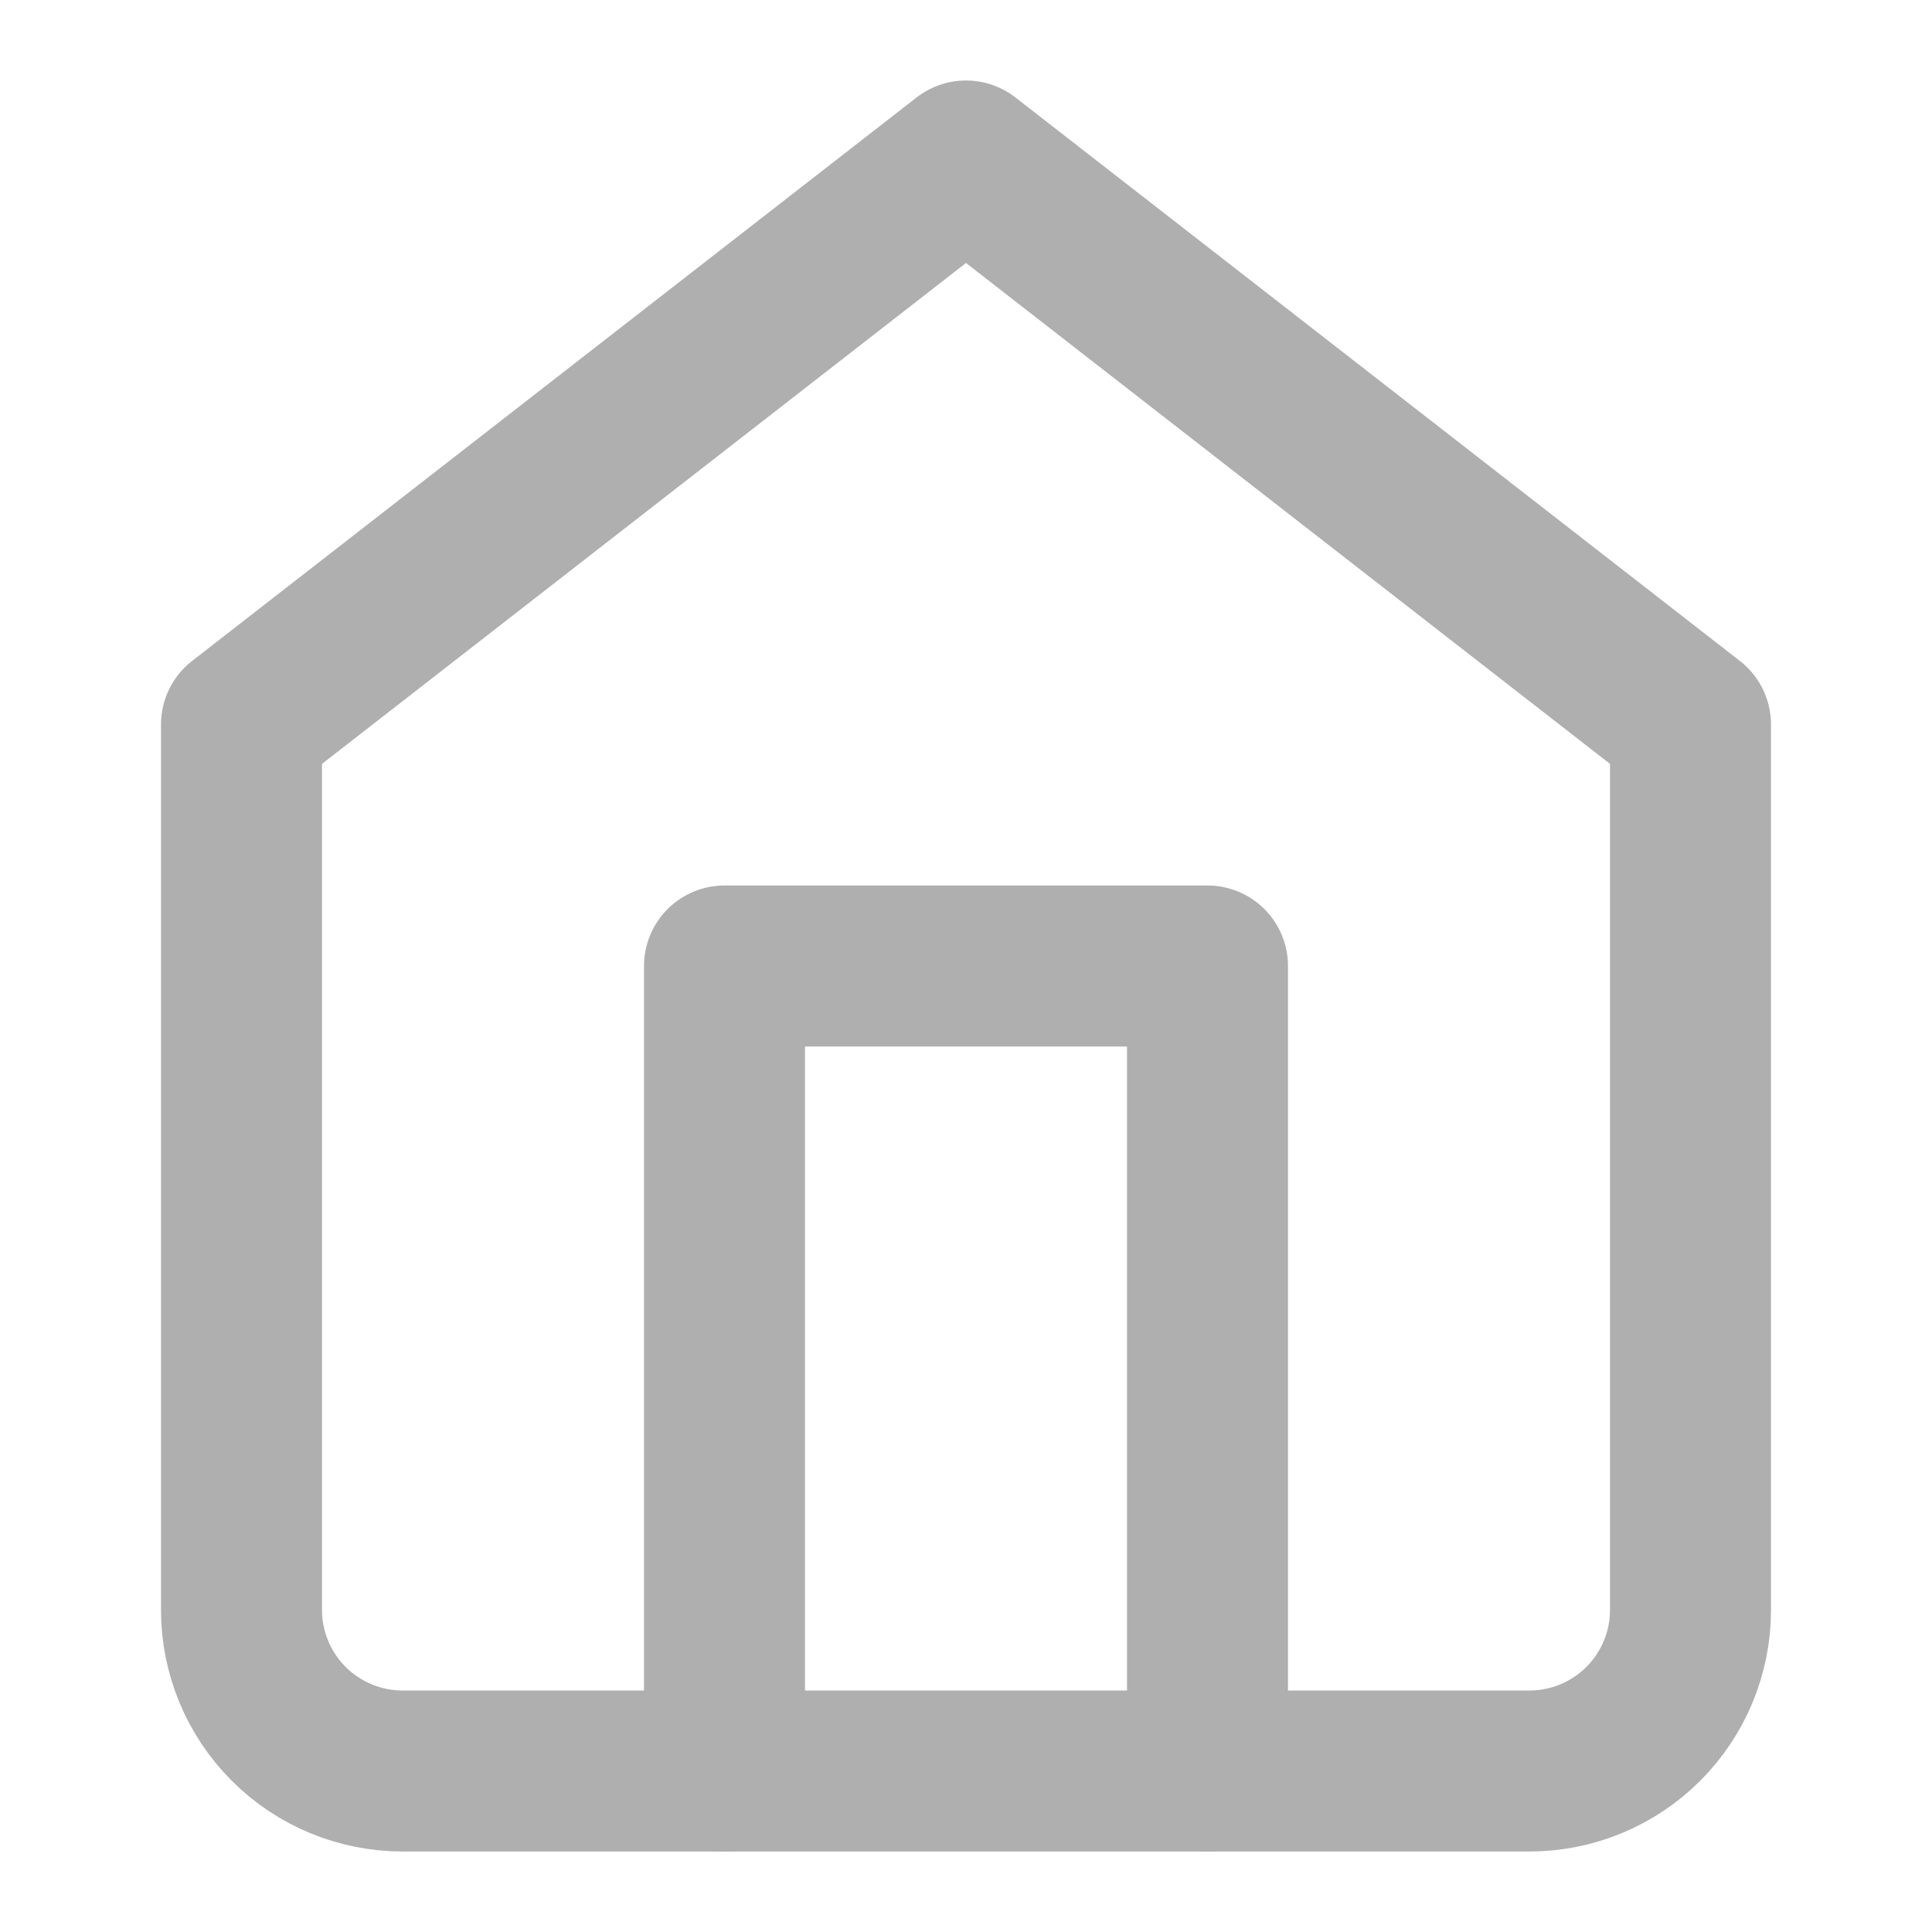
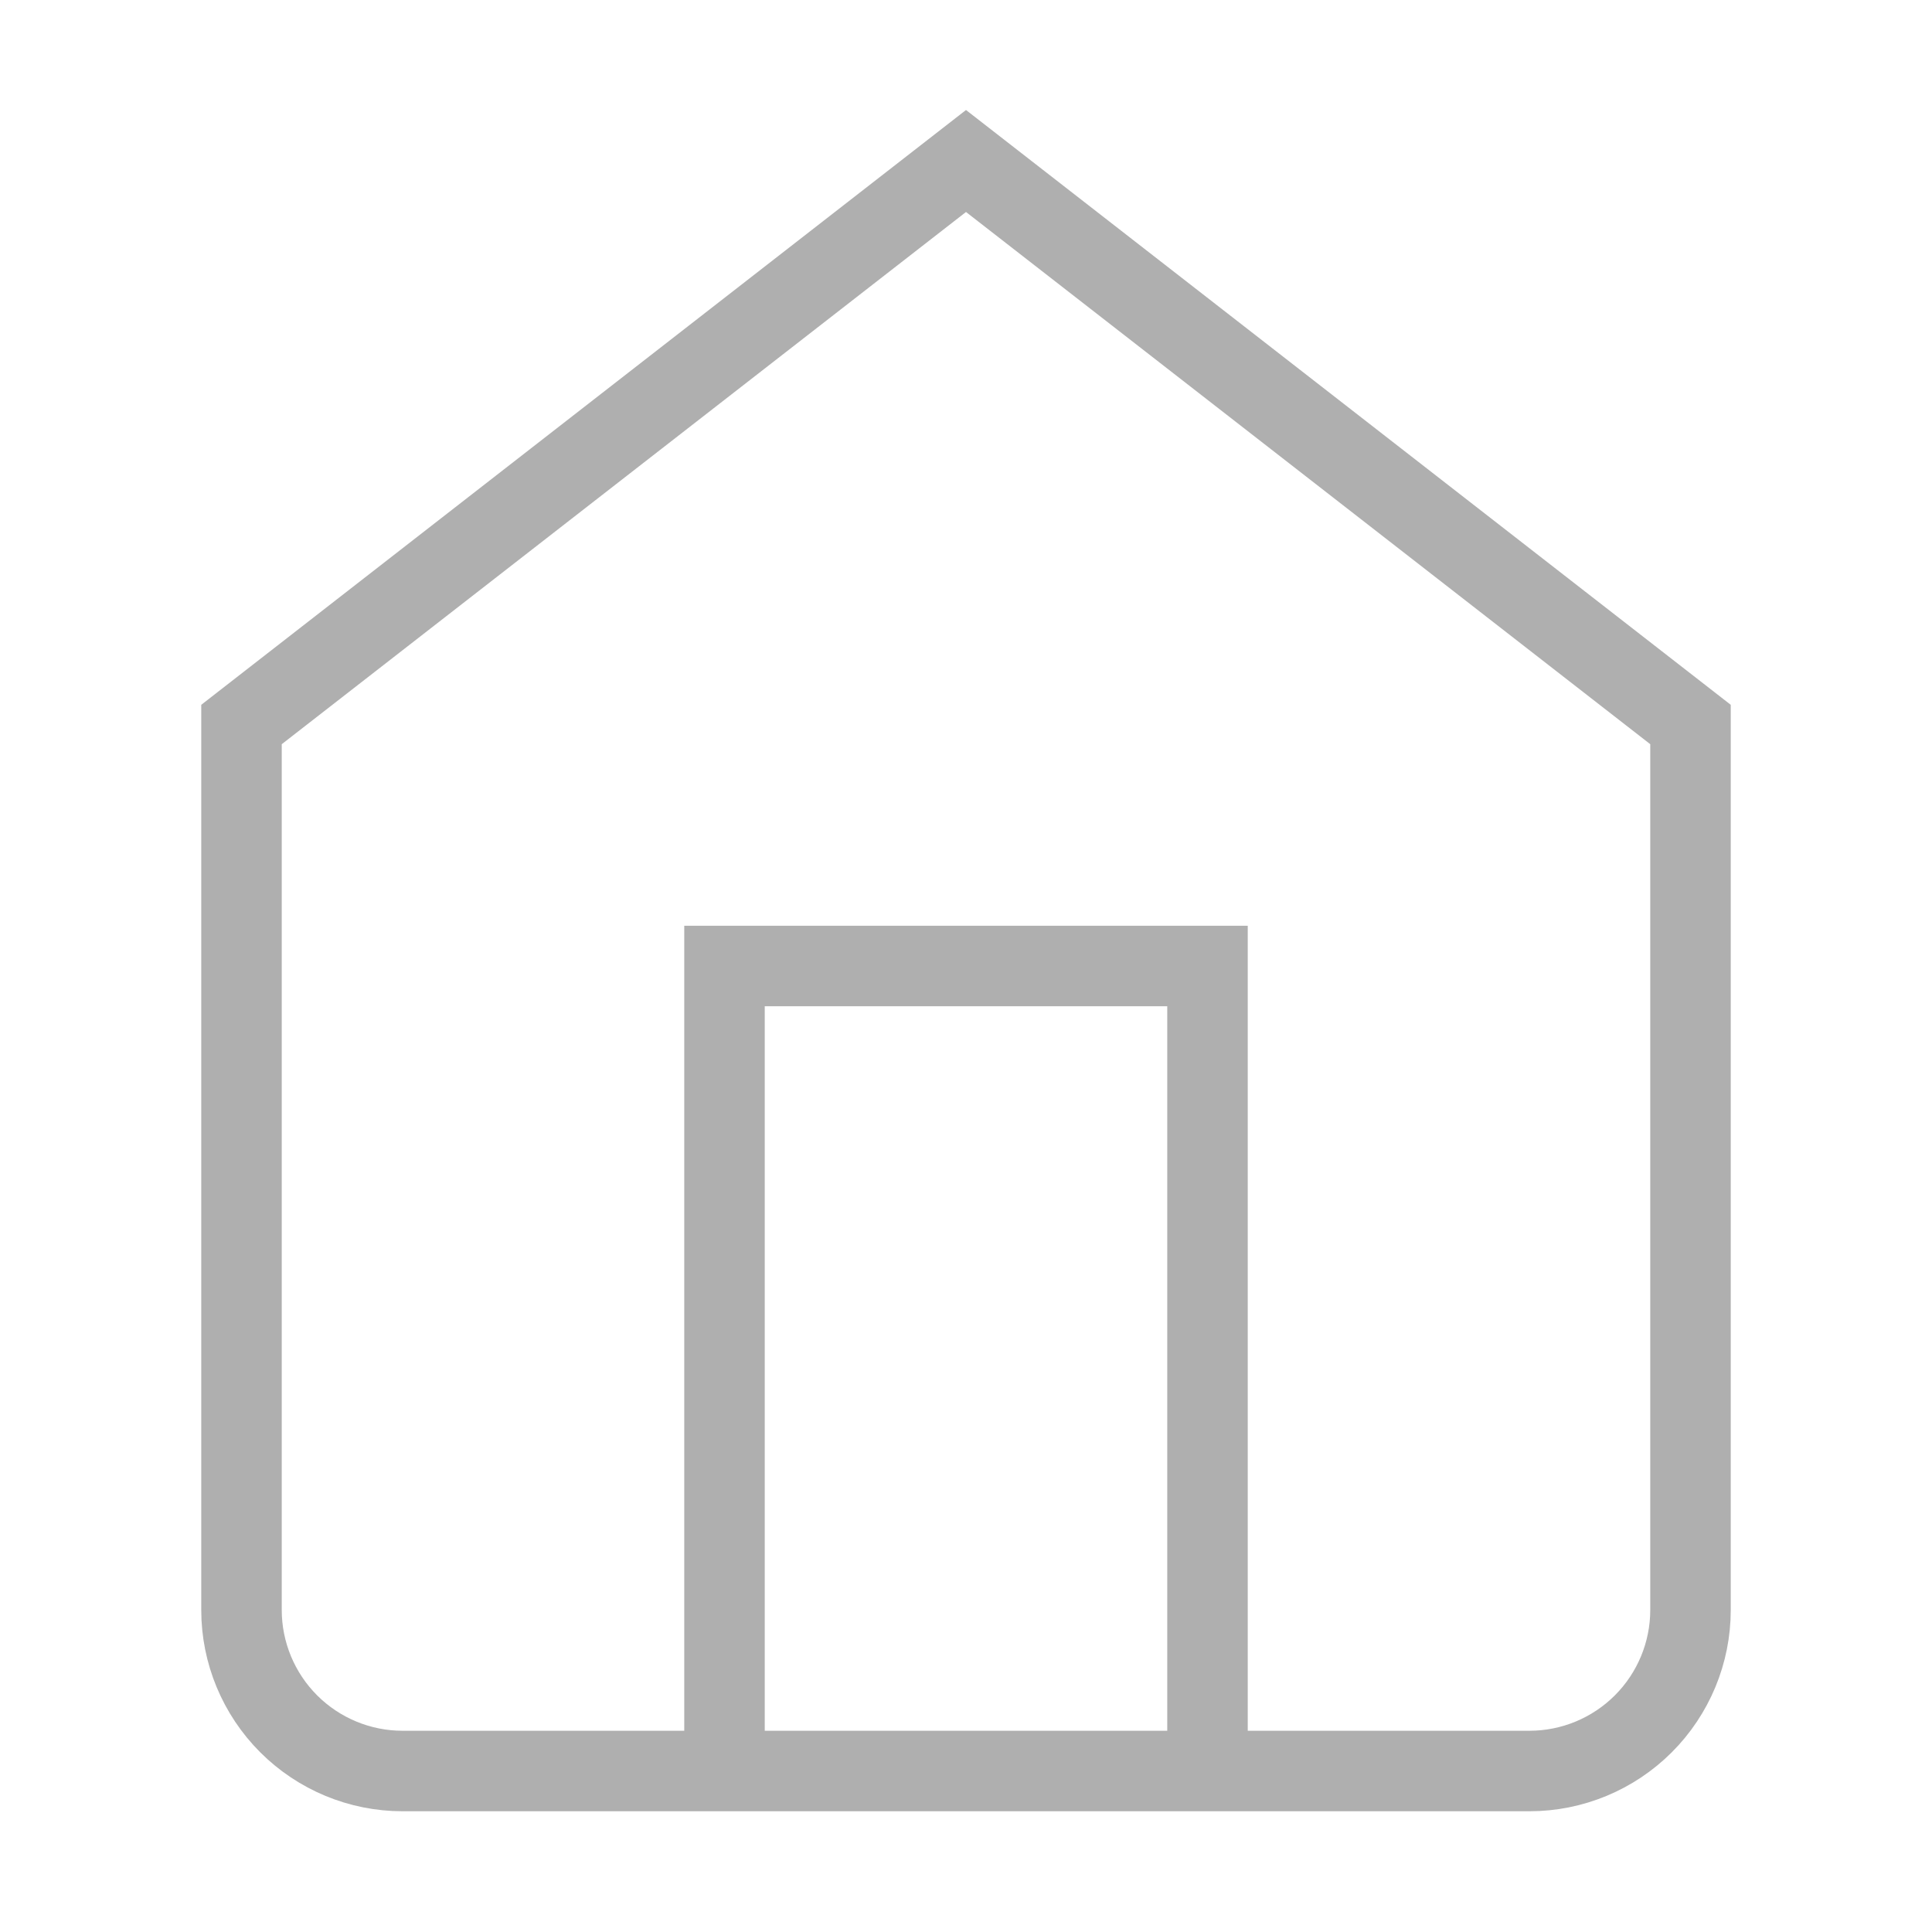
<svg xmlns="http://www.w3.org/2000/svg" width="24" height="24" viewBox="0 0 24 24" fill="none">
-   <path d="M3 9L12 2L21 9V20C21 20.53 20.789 21.039 20.414 21.414C20.039 21.789 19.53 22 19 22H5C4.47 22 3.961 21.789 3.586 21.414C3.211 21.039 3 20.53 3 20V9Z" stroke="#AFAFAF" stroke-width="2" stroke-linecap="round" stroke-linejoin="round" />
-   <path d="M9 22V12H15V22" stroke="#AFAFAF" stroke-width="2" stroke-linecap="round" stroke-linejoin="round" />
+   <path d="M3 9L12 2L21 9V20C21 20.53 20.789 21.039 20.414 21.414C20.039 21.789 19.53 22 19 22H5C4.47 22 3.961 21.789 3.586 21.414C3.211 21.039 3 20.53 3 20V9Z" stroke="#AFAFAF" strokeWidth="2" strokeLinecap="round" strokeLinejoin="round" />
+   <path d="M9 22V12H15V22" stroke="#AFAFAF" strokeWidth="2" strokeLinecap="round" strokeLinejoin="round" />
</svg>
